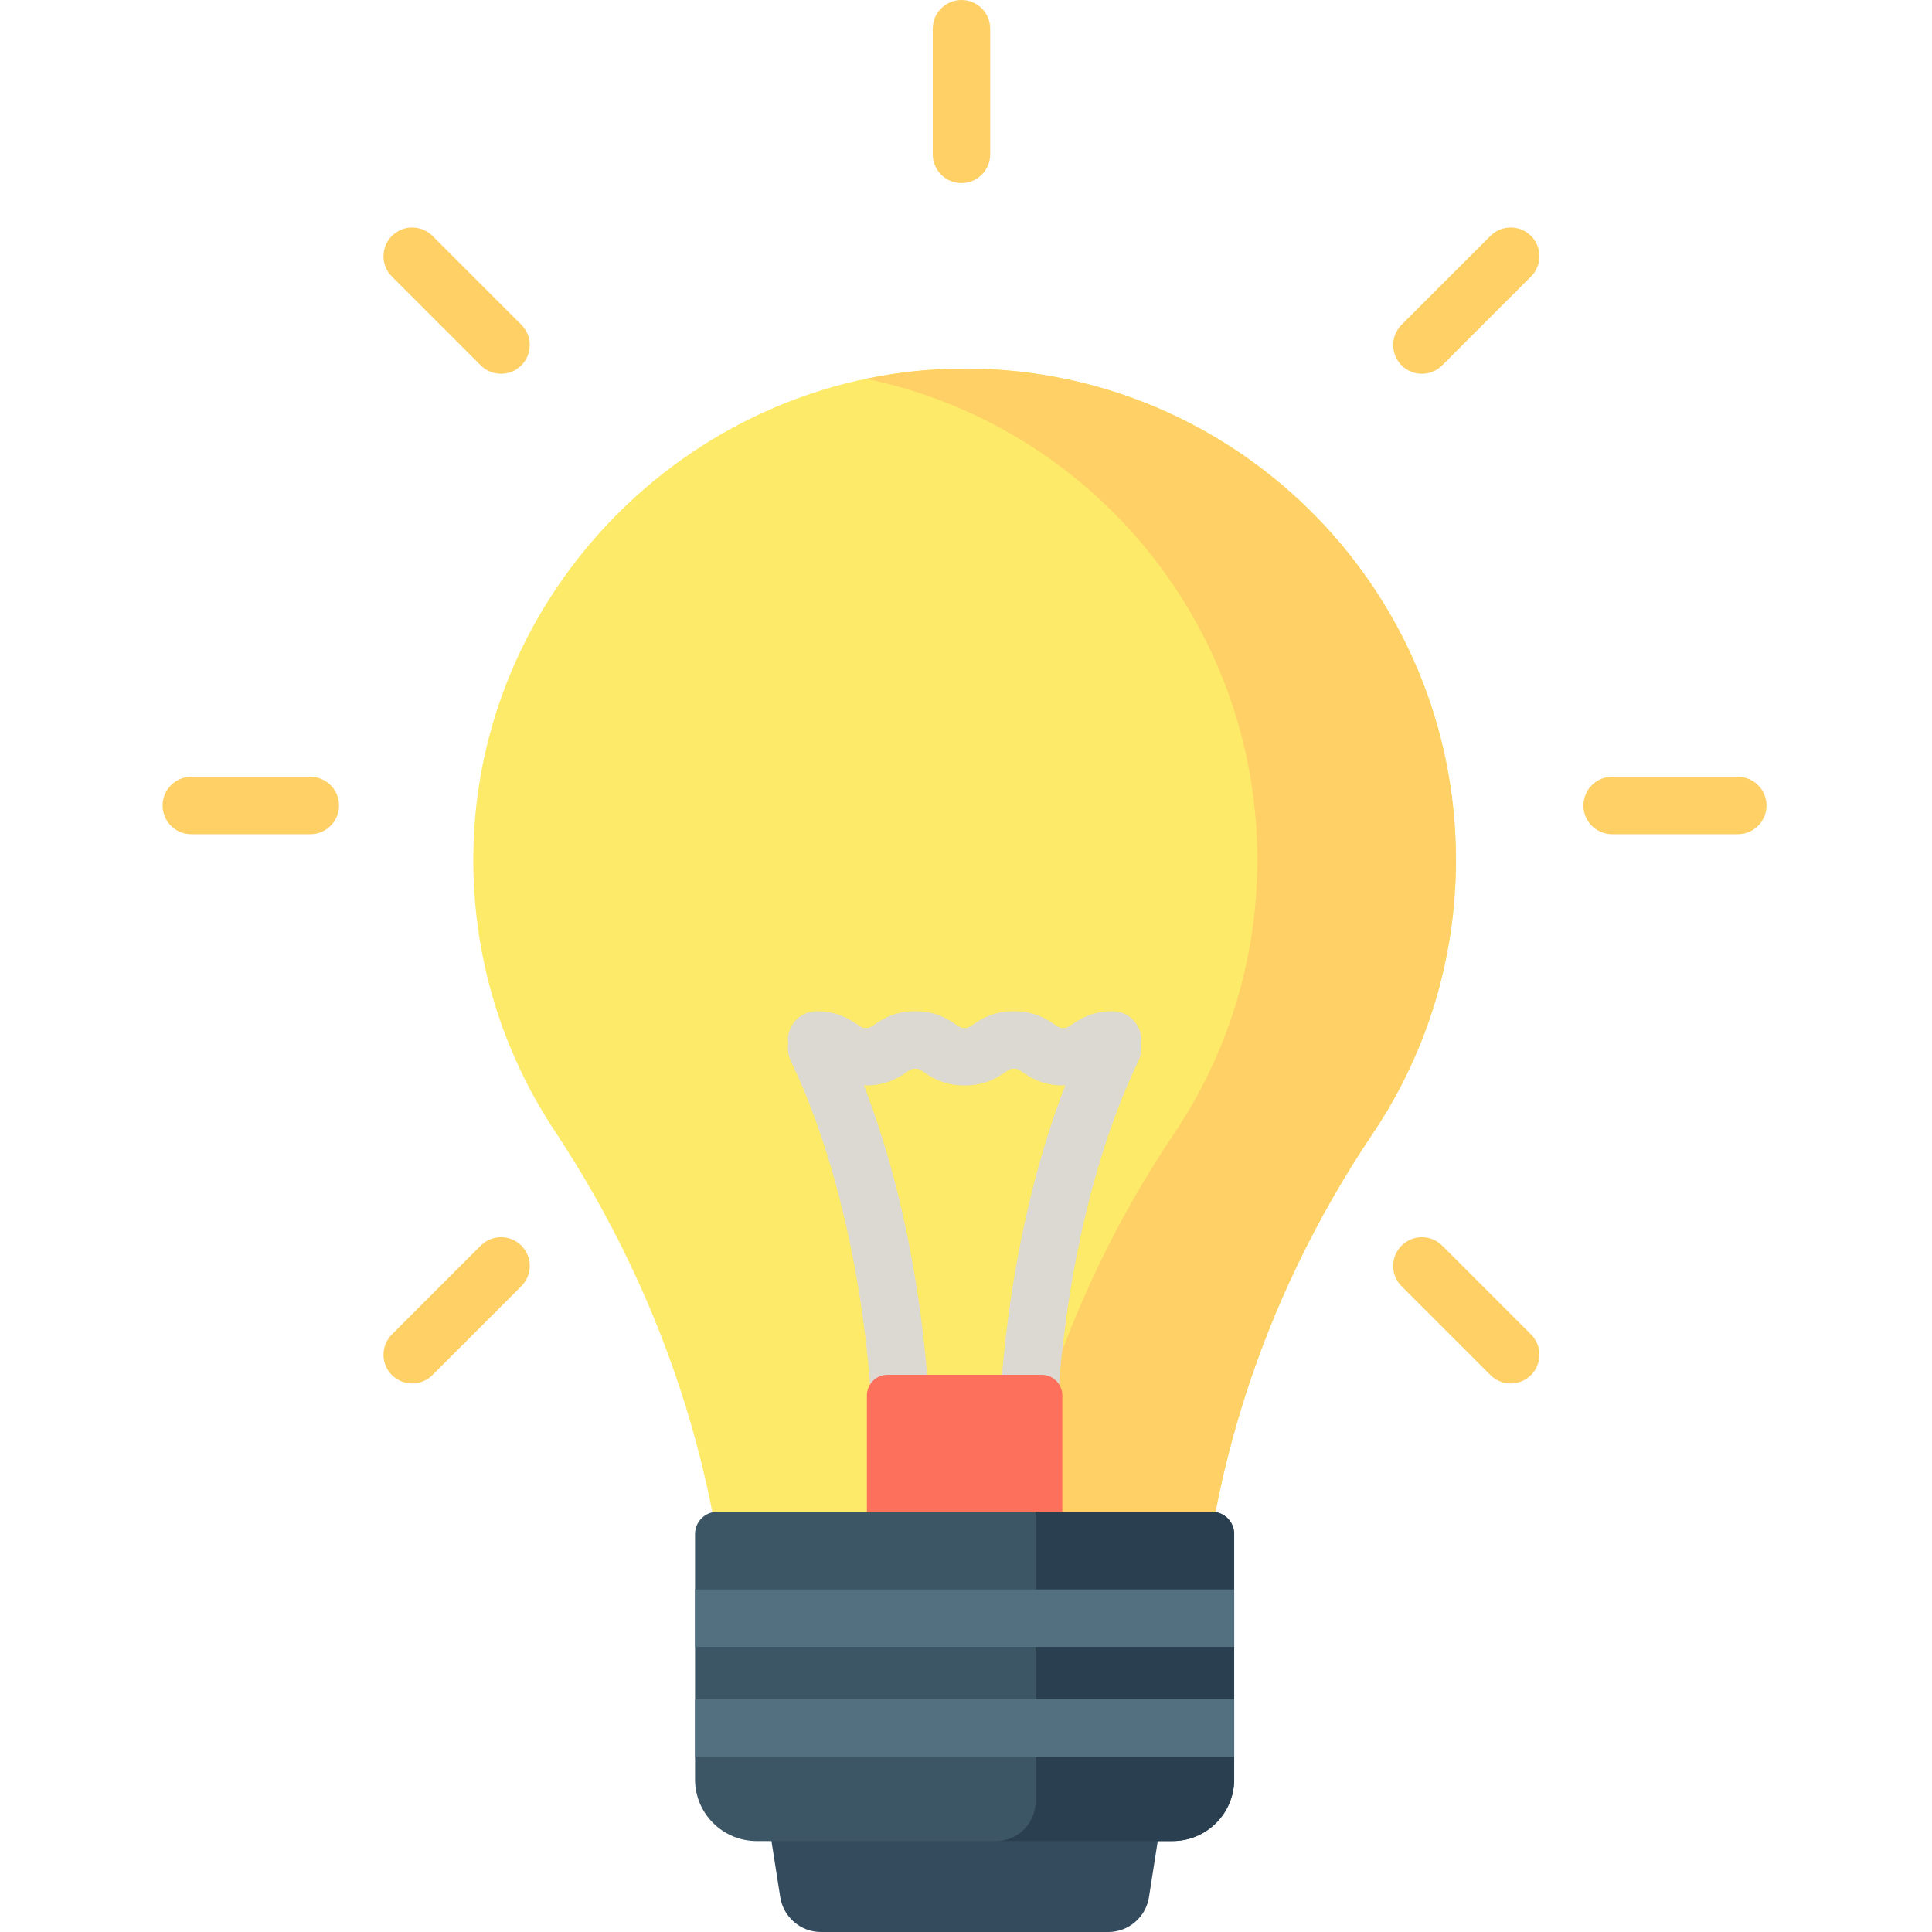
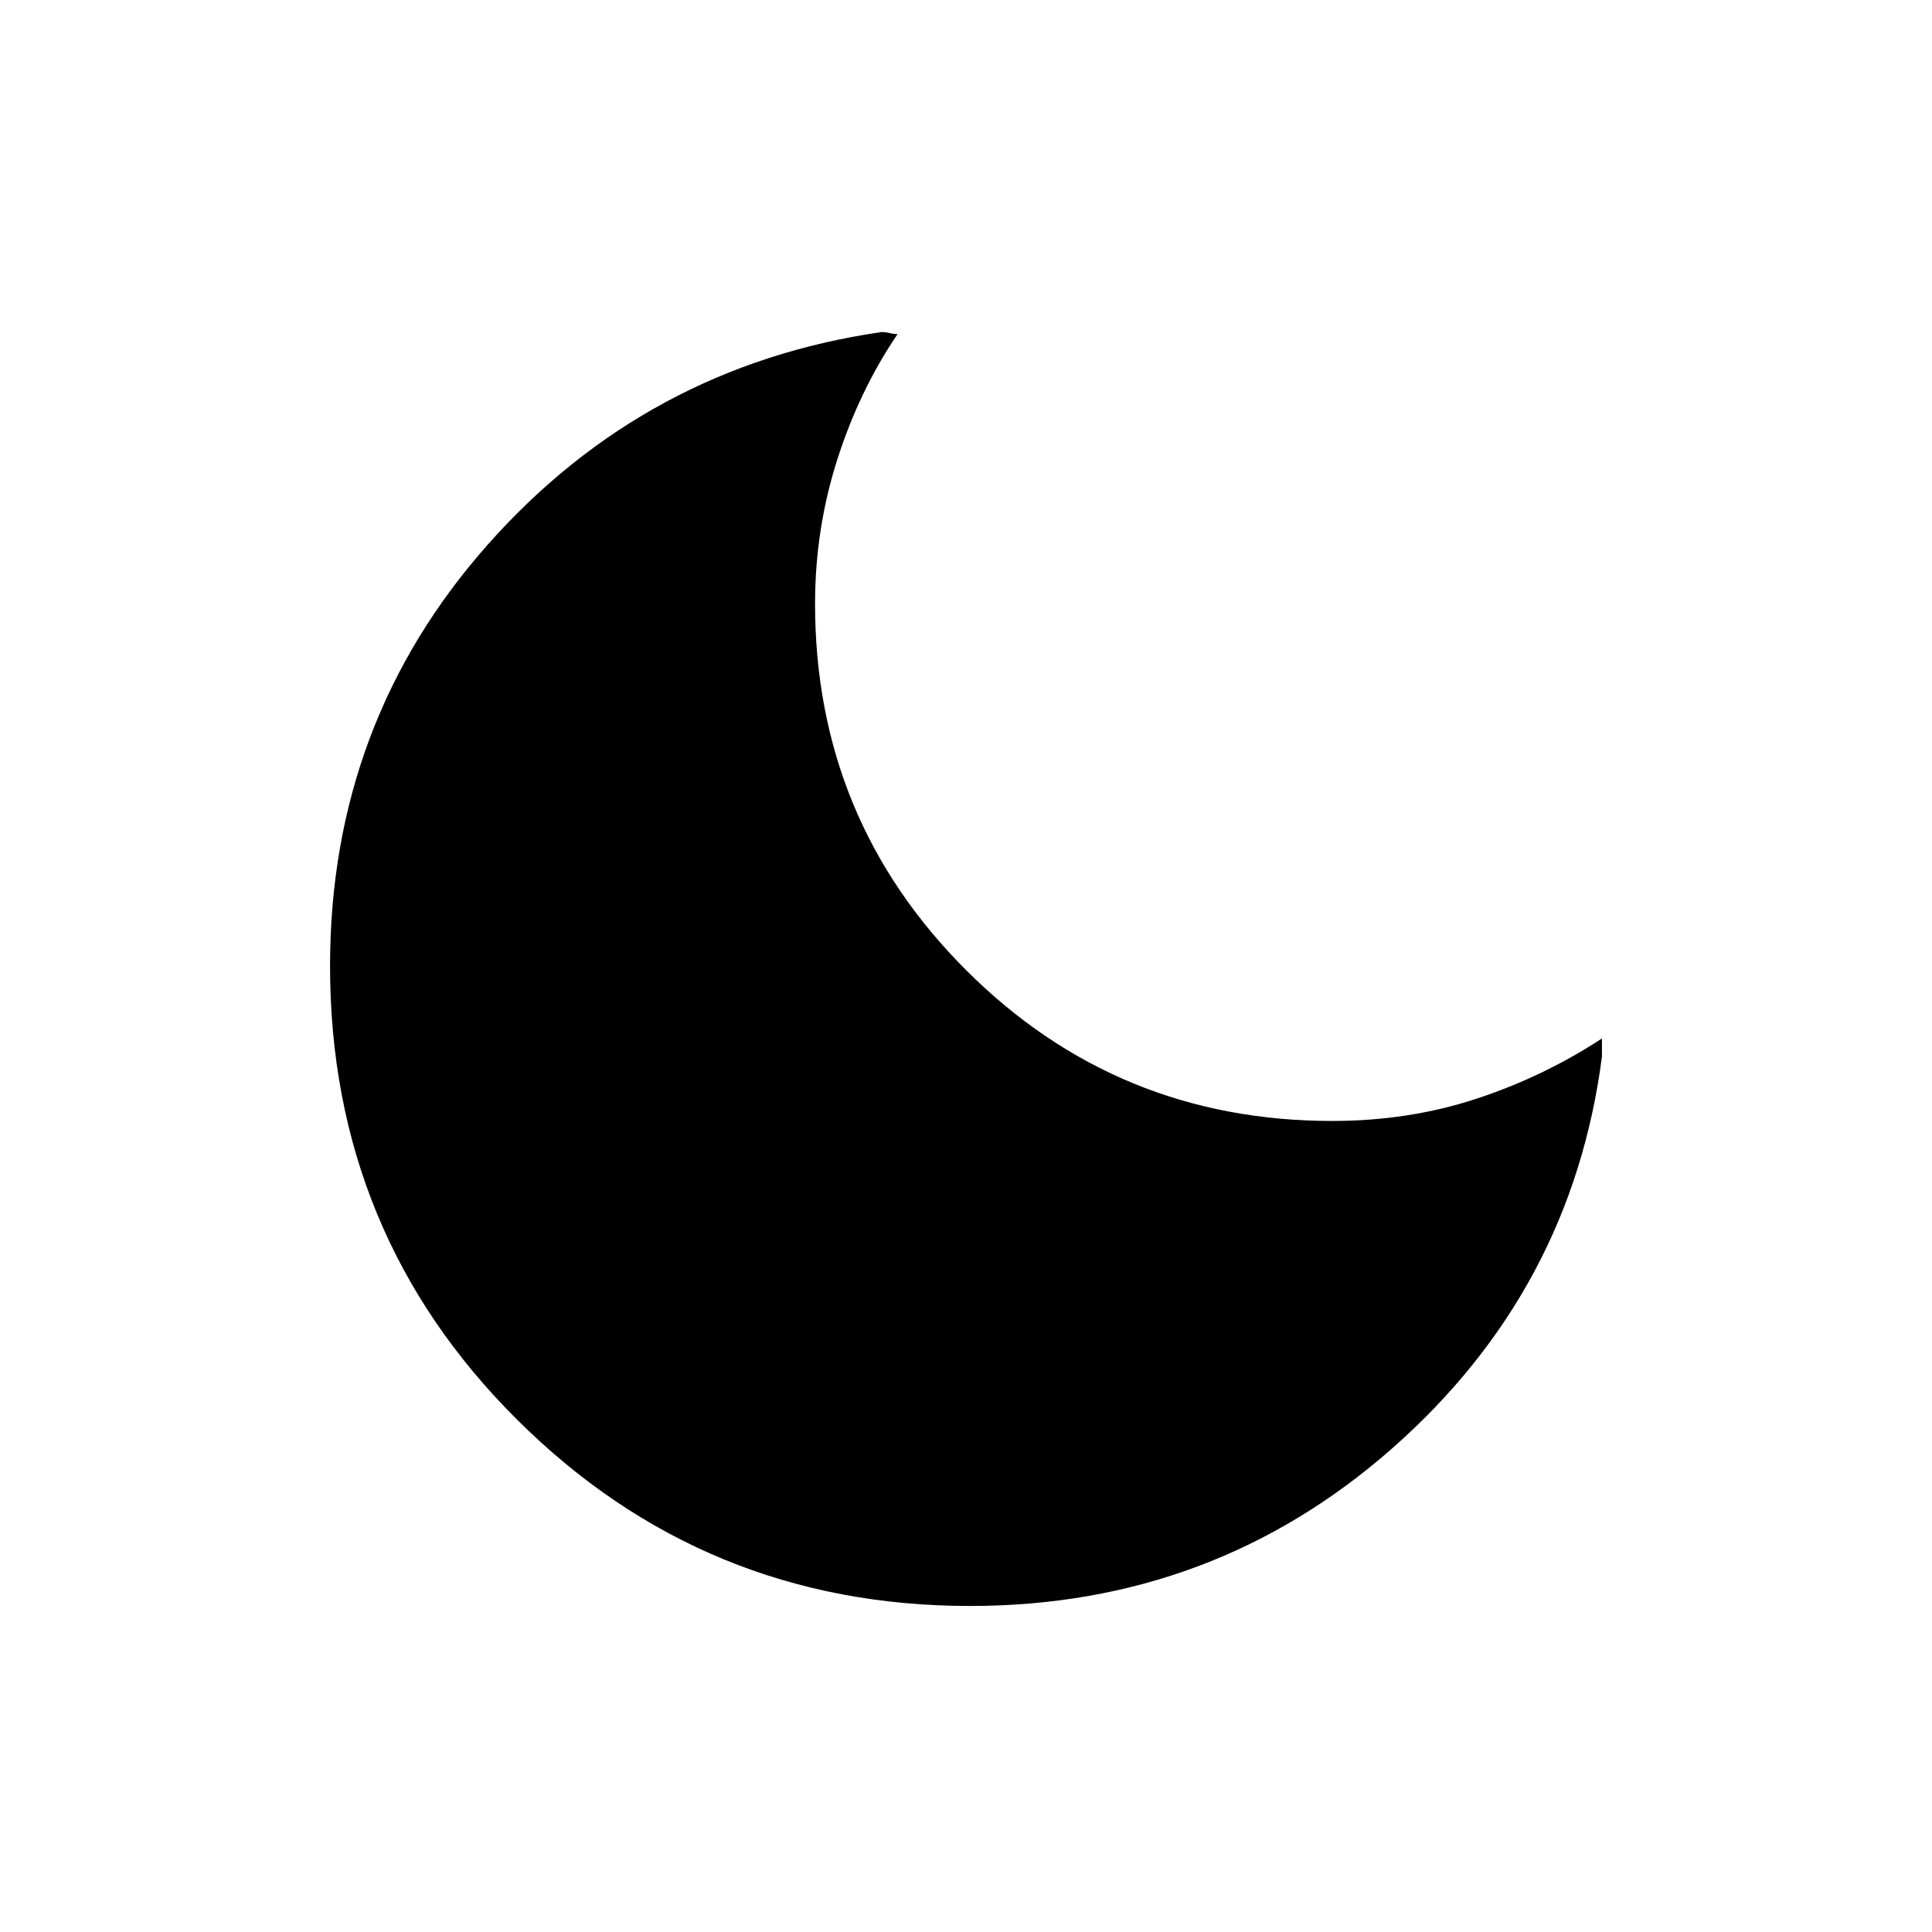
- <svg xmlns="http://www.w3.org/2000/svg" height="512pt" viewBox="-43 0 512 512" width="512pt">
-   <path d="M250.684 512h-76.106a10.94 10.94 0 01-10.808-9.246l-4.497-28.758h106.715l-4.496 28.758A10.94 10.94 0 01250.684 512zm0 0" fill="#344a5d" />
-   <path d="M342.836 227.883c0-70.395-55.863-127.742-125.676-130.13-72.488-2.476-133.95 56.173-134.726 128.7-.293 27.078 7.683 52.281 21.562 73.23 30.035 45.348 46.832 98.165 46.832 152.56v5.718h123.606v-8.383c0-53.262 16.625-104.95 46.34-149.152 13.933-20.73 22.062-45.688 22.062-72.543zm0 0" fill="#fcea68" />
-   <path d="M217.16 97.754c-10.496-.36-20.754.57-30.633 2.633 59.188 12.25 103.676 64.675 103.676 127.496 0 26.855-8.129 51.812-22.062 72.543-29.715 44.203-46.34 95.89-46.34 149.152v8.387h52.637v-8.387c0-53.262 16.625-104.95 46.335-149.152 13.934-20.73 22.067-45.688 22.067-72.543-.004-70.395-55.867-127.742-125.68-130.13zm0 0" fill="#fed066" />
-   <path d="M229.648 381.25h-34.035a7.606 7.606 0 01-7.605-7.41c-.016-.504-1.621-51.324-21.453-92.73a7.613 7.613 0 013.578-10.153c3.789-1.82 8.336-.215 10.152 3.574 16.824 35.13 21.348 75.196 22.531 91.496h19.625c1.188-16.297 5.711-56.367 22.536-91.496a7.611 7.611 0 0113.727 6.578c-19.876 41.504-21.438 92.223-21.45 92.73a7.608 7.608 0 01-7.606 7.411zm0 0" fill="#dbd9d1" />
-   <path d="M238.527 435.184H186.73v-65.348a5.5 5.5 0 015.5-5.5h40.801a5.5 5.5 0 015.5 5.5v65.348zm0 0" fill="#fd715c" />
-   <path d="M267.73 487.898H157.531c-9.023 0-16.34-7.316-16.34-16.34v-65.03a5.888 5.888 0 015.887-5.887h131.106a5.888 5.888 0 015.886 5.886v65.032c0 9.023-7.316 16.34-16.34 16.34zm0 0" fill="#3c5666" />
-   <path d="M278.184 400.64h-46.747v76.805c0 5.774-4.68 10.453-10.453 10.453h46.746c9.024 0 16.34-7.316 16.34-16.34v-65.03a5.888 5.888 0 00-5.886-5.887zm0 0" fill="#2a3f4f" />
-   <path d="M141.191 421.219v15.222h142.88V421.22zm0 0M141.191 450.352h142.88v15.222H141.19zm0 0" fill="#52707f" />
-   <path d="M238.77 287.652c-5.61 0-8.868-2.21-10.813-3.535-1.281-.87-1.332-.902-2.262-.902-.925 0-.976.031-2.257.902-1.946 1.32-5.204 3.535-10.813 3.535-5.61 0-8.867-2.214-10.813-3.535-1.28-.87-1.332-.902-2.257-.902-.926 0-.977.031-2.254.902-1.946 1.32-5.203 3.535-10.813 3.535-5.605 0-8.863-2.214-10.808-3.535-1.282-.87-1.332-.902-2.258-.902a7.615 7.615 0 01-7.613-7.613 7.615 7.615 0 017.613-7.614c5.605 0 8.863 2.215 10.808 3.535 1.282.872 1.333.903 2.258.903.926 0 .977-.031 2.258-.903 1.945-1.32 5.203-3.535 10.809-3.535 5.61 0 8.867 2.215 10.812 3.535 1.281.872 1.332.903 2.258.903.926 0 .977-.031 2.258-.903 1.945-1.324 5.207-3.535 10.812-3.535 5.61 0 8.868 2.211 10.813 3.535 1.281.872 1.332.907 2.262.907.925 0 .976-.035 2.257-.907 1.95-1.324 5.207-3.535 10.813-3.535a7.613 7.613 0 110 15.227c-.926 0-.977.031-2.258.902-1.95 1.324-5.203 3.535-10.812 3.535zm0 0" fill="#dbd9d1" />
-   <path d="M211.797 48.516a7.612 7.612 0 01-7.61-7.614V7.61A7.609 7.609 0 01211.798 0a7.61 7.61 0 017.613 7.61v33.292a7.613 7.613 0 01-7.613 7.614zm0 0M417.652 221.074H384.36a7.612 7.612 0 110-15.222h33.293a7.612 7.612 0 010 15.222zm0 0M39.238 221.074H7.61a7.612 7.612 0 010-15.223h31.63c4.202 0 7.609 3.41 7.609 7.614.004 4.203-3.407 7.61-7.61 7.61zm0 0M357.36 366.633a7.589 7.589 0 01-5.383-2.227l-23.543-23.543a7.608 7.608 0 010-10.761 7.613 7.613 0 0110.765 0l23.54 23.539a7.606 7.606 0 010 10.765 7.586 7.586 0 01-5.38 2.227zm0 0M89.781 99.055a7.589 7.589 0 01-5.383-2.227L60.86 73.285a7.608 7.608 0 010-10.762 7.608 7.608 0 0110.762 0l23.54 23.54a7.606 7.606 0 010 10.765 7.586 7.586 0 01-5.38 2.227zm0 0M333.816 99.055a7.595 7.595 0 01-5.382-2.227 7.613 7.613 0 010-10.766l23.543-23.539a7.608 7.608 0 0110.761 0 7.601 7.601 0 010 10.762L339.2 96.828a7.589 7.589 0 01-5.383 2.227zm0 0M66.238 366.633a7.586 7.586 0 01-5.379-2.227 7.613 7.613 0 010-10.765L84.4 330.1a7.608 7.608 0 0110.761 0 7.601 7.601 0 010 10.762l-23.539 23.543a7.589 7.589 0 01-5.383 2.227zm0 0" fill="#fed066" />
+ <svg xmlns="http://www.w3.org/2000/svg" height="24" width="24">
+   <path d="M12.05 19.95q-3.3 0-5.625-2.313Q4.1 15.325 4.1 12q0-3.025 1.962-5.238Q8.025 4.55 10.95 4.125q.05 0 .1.012.05.013.1.013-.475.7-.75 1.562-.275.863-.275 1.788 0 2.675 1.875 4.55t4.55 1.875q.95 0 1.787-.275.838-.275 1.563-.75v.225q-.375 2.9-2.6 4.862-2.225 1.963-5.25 1.963Z" />
</svg>
